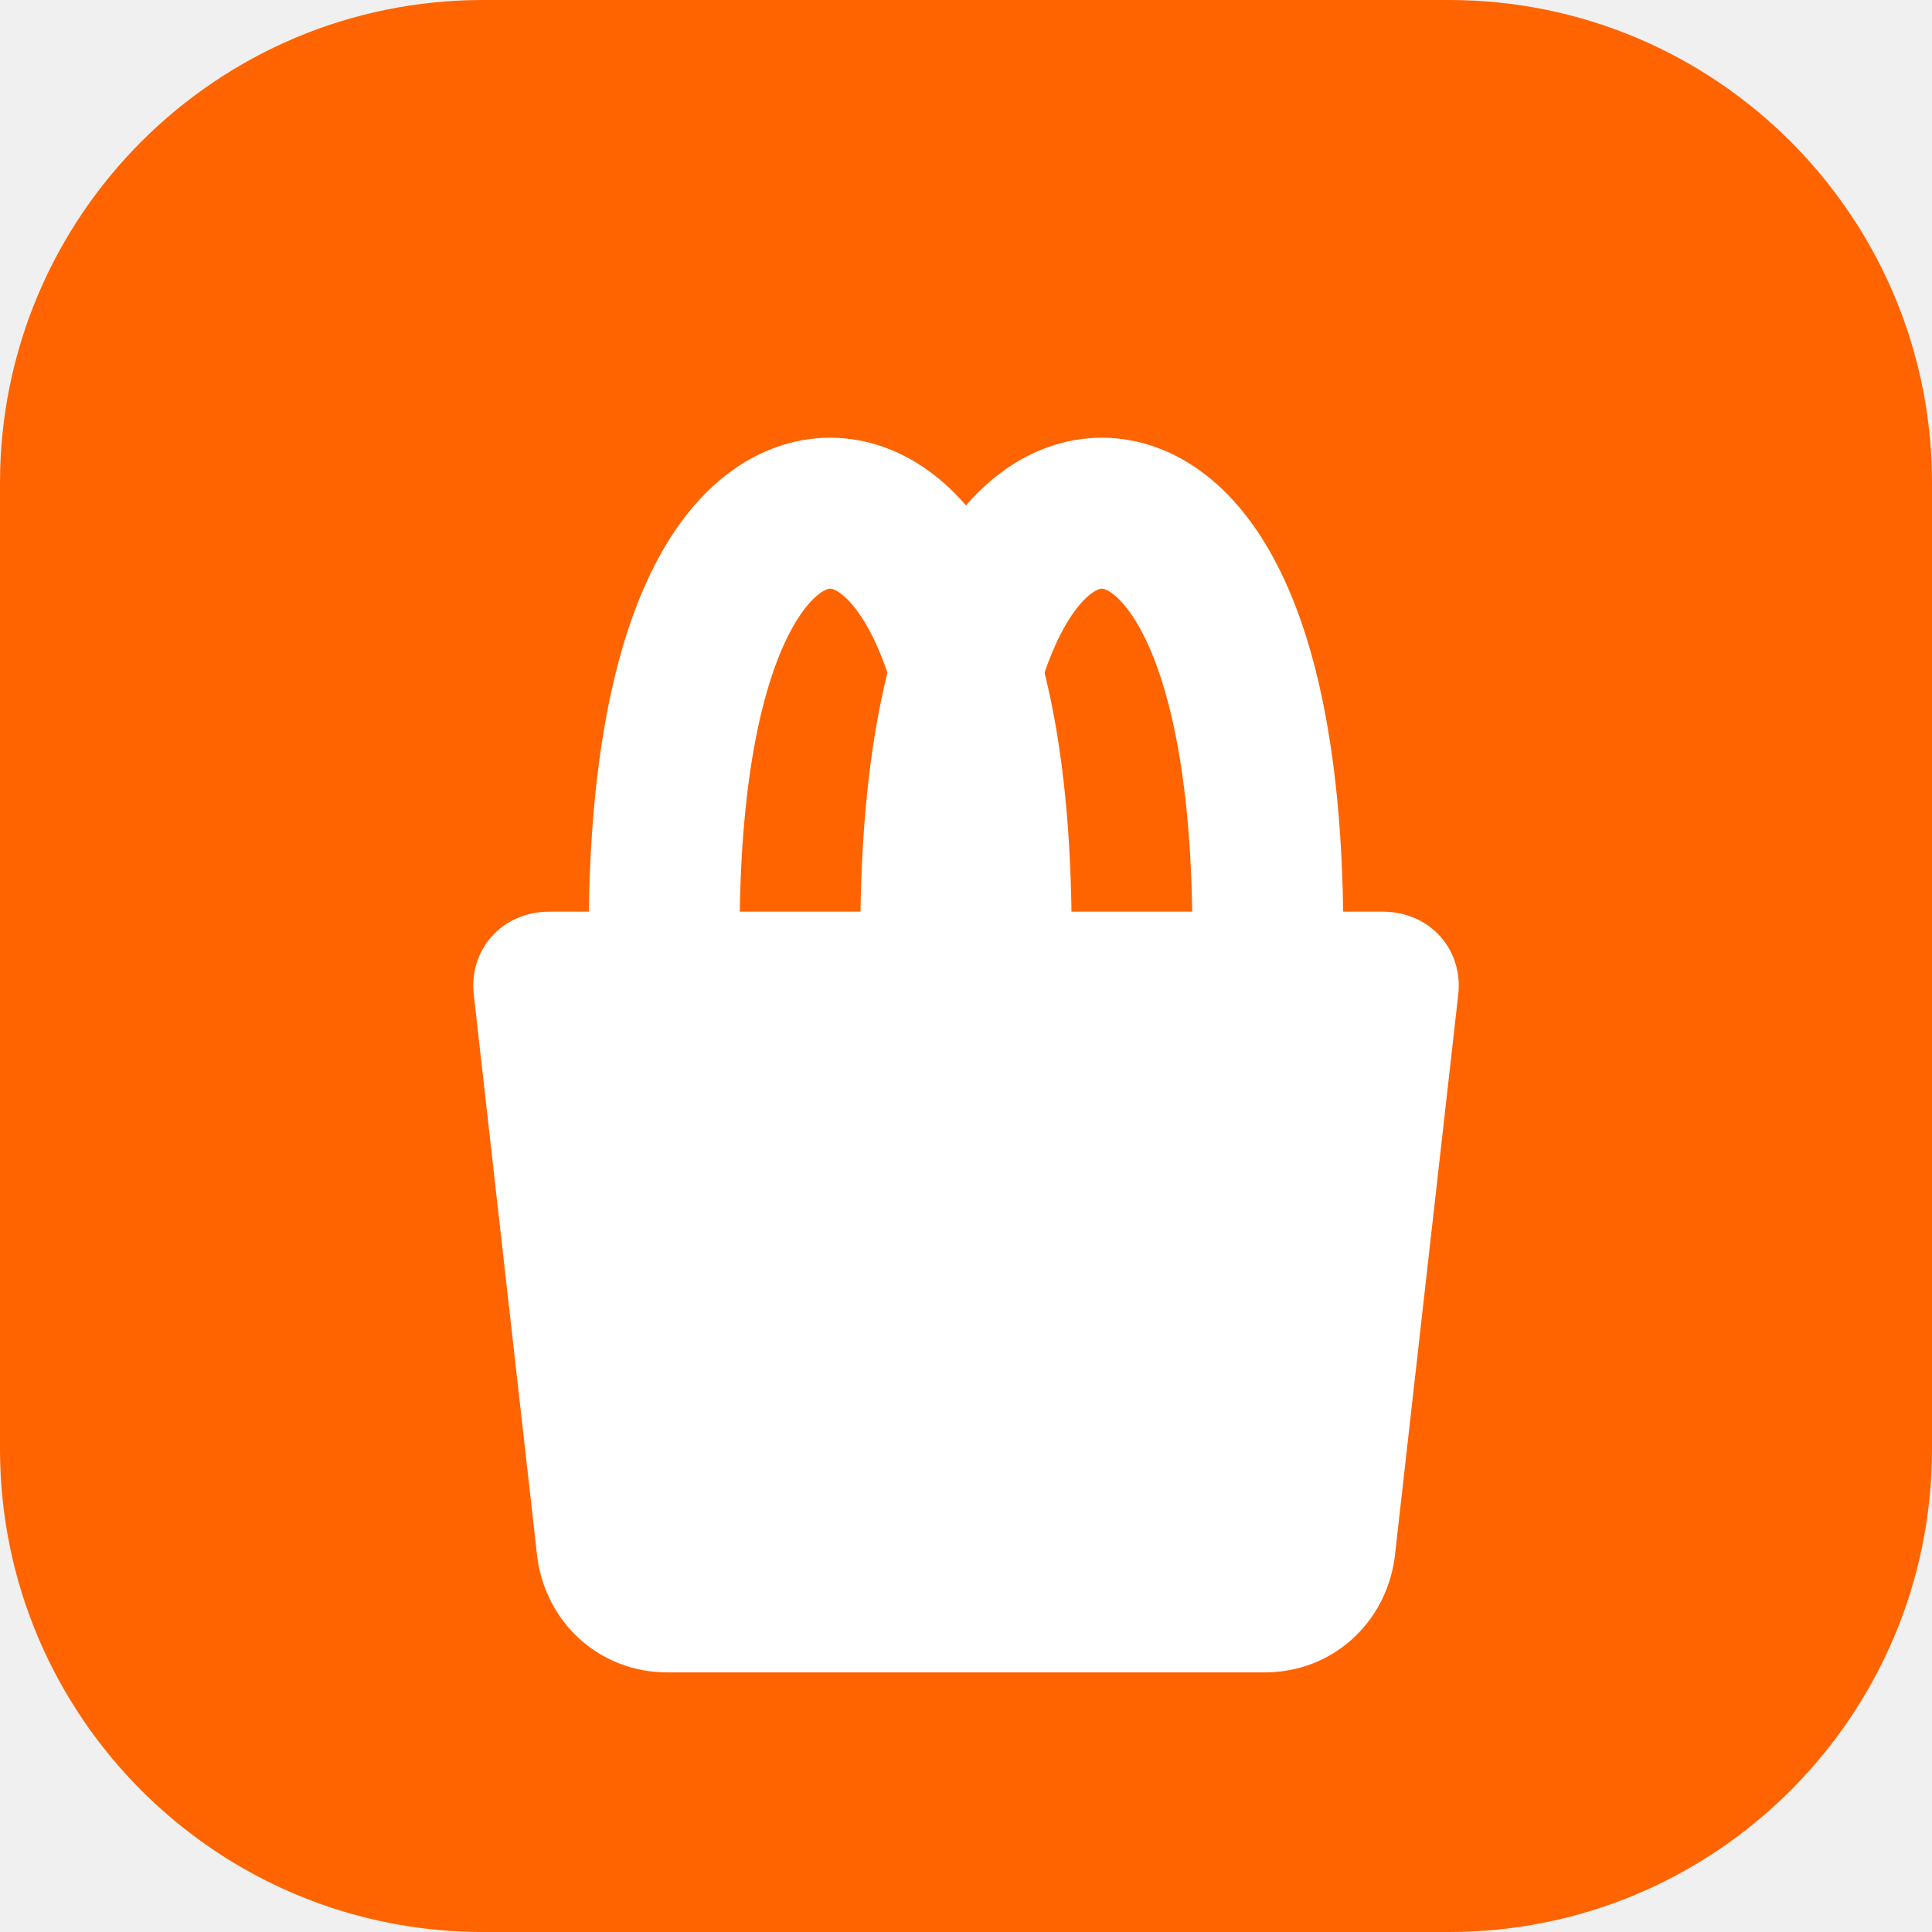
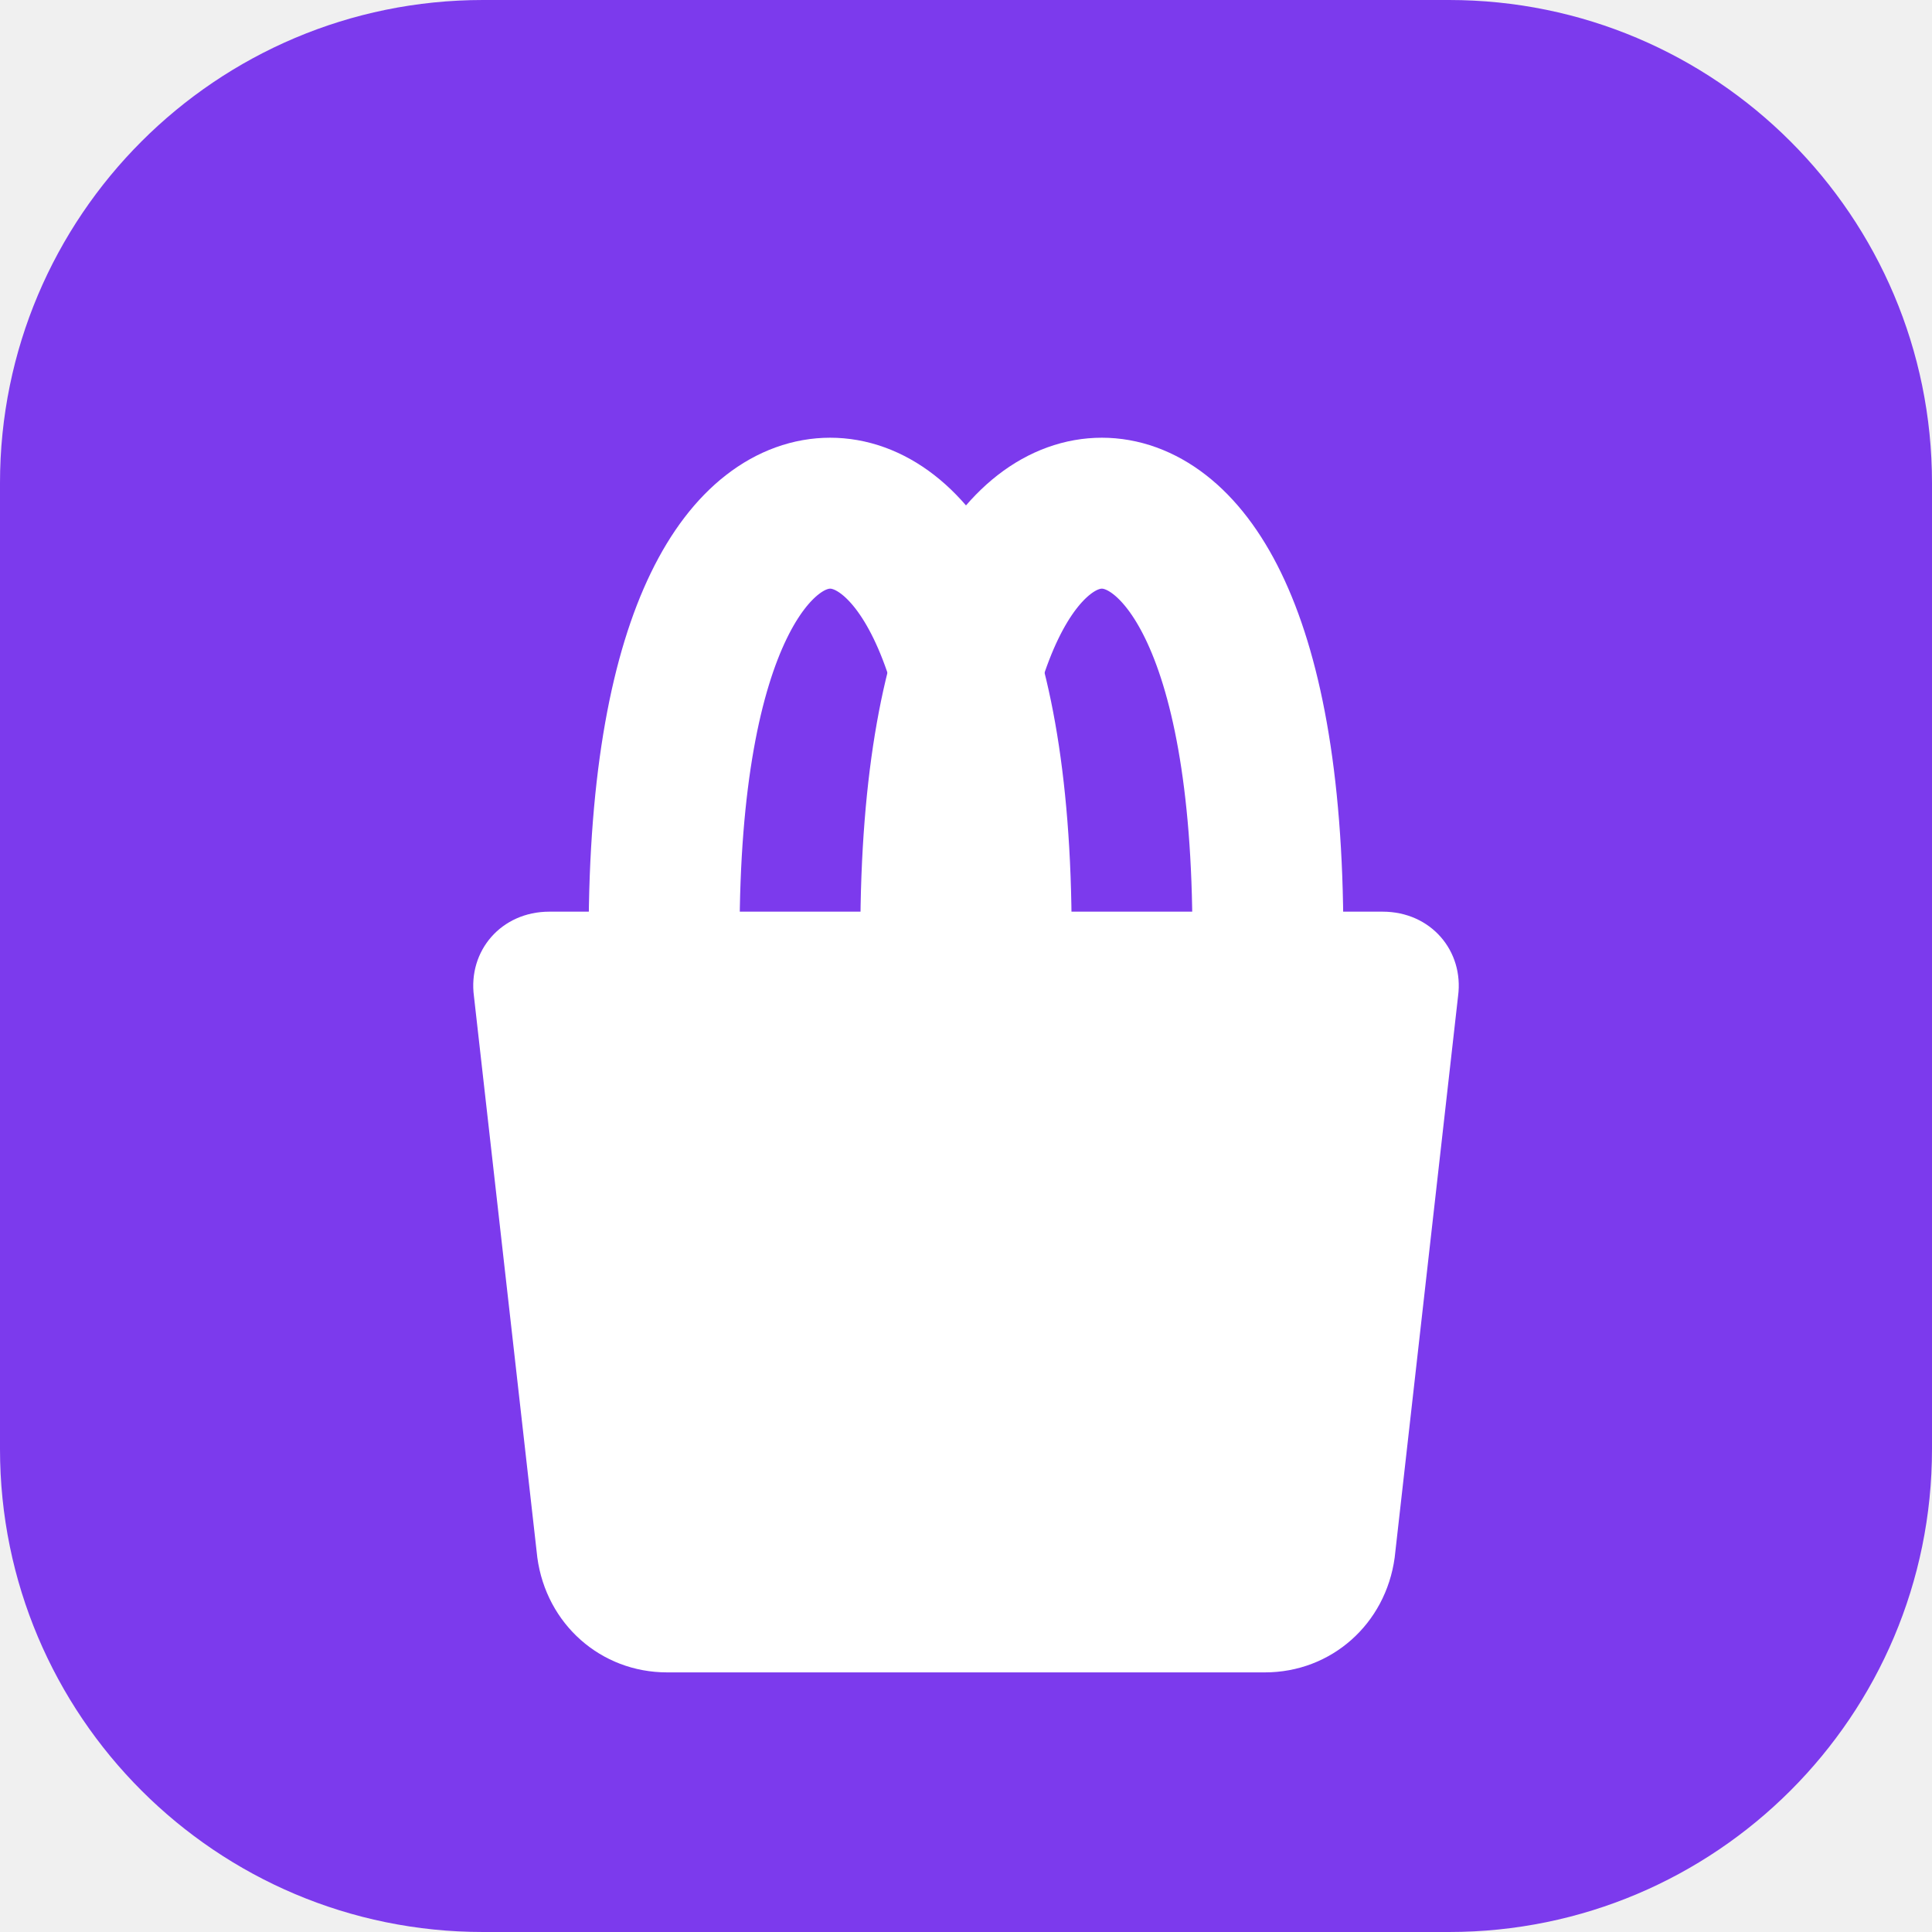
<svg xmlns="http://www.w3.org/2000/svg" width="64" height="64" viewBox="0 0 64 64">
-   <rect width="64" height="64" rx="16" fill="#ff6400" />
+   <rect width="64" height="64" rx="16" fill="#7c3aed" />
  <path d="M22 31c0-10.5 3-14 5.5-14s5.5 3.5 5.5 14" stroke="#fff" stroke-width="5" fill="none" stroke-linecap="round" />
  <path d="M31 31c0-10.5 3-14 5.5-14s5.5 3.5 5.5 14" stroke="#fff" stroke-width="5" fill="none" stroke-linecap="round" />
  <path d="M18.2 30.2h27.6c1.6 0 2.7 1.3 2.5 2.8l-2.1 18.6c-.3 2.2-2.1 3.8-4.3 3.8H22.1c-2.2 0-4-1.6-4.3-3.8l-2.1-18.6c-.2-1.5.9-2.8 2.5-2.8z" fill="#fff" />
</svg>
